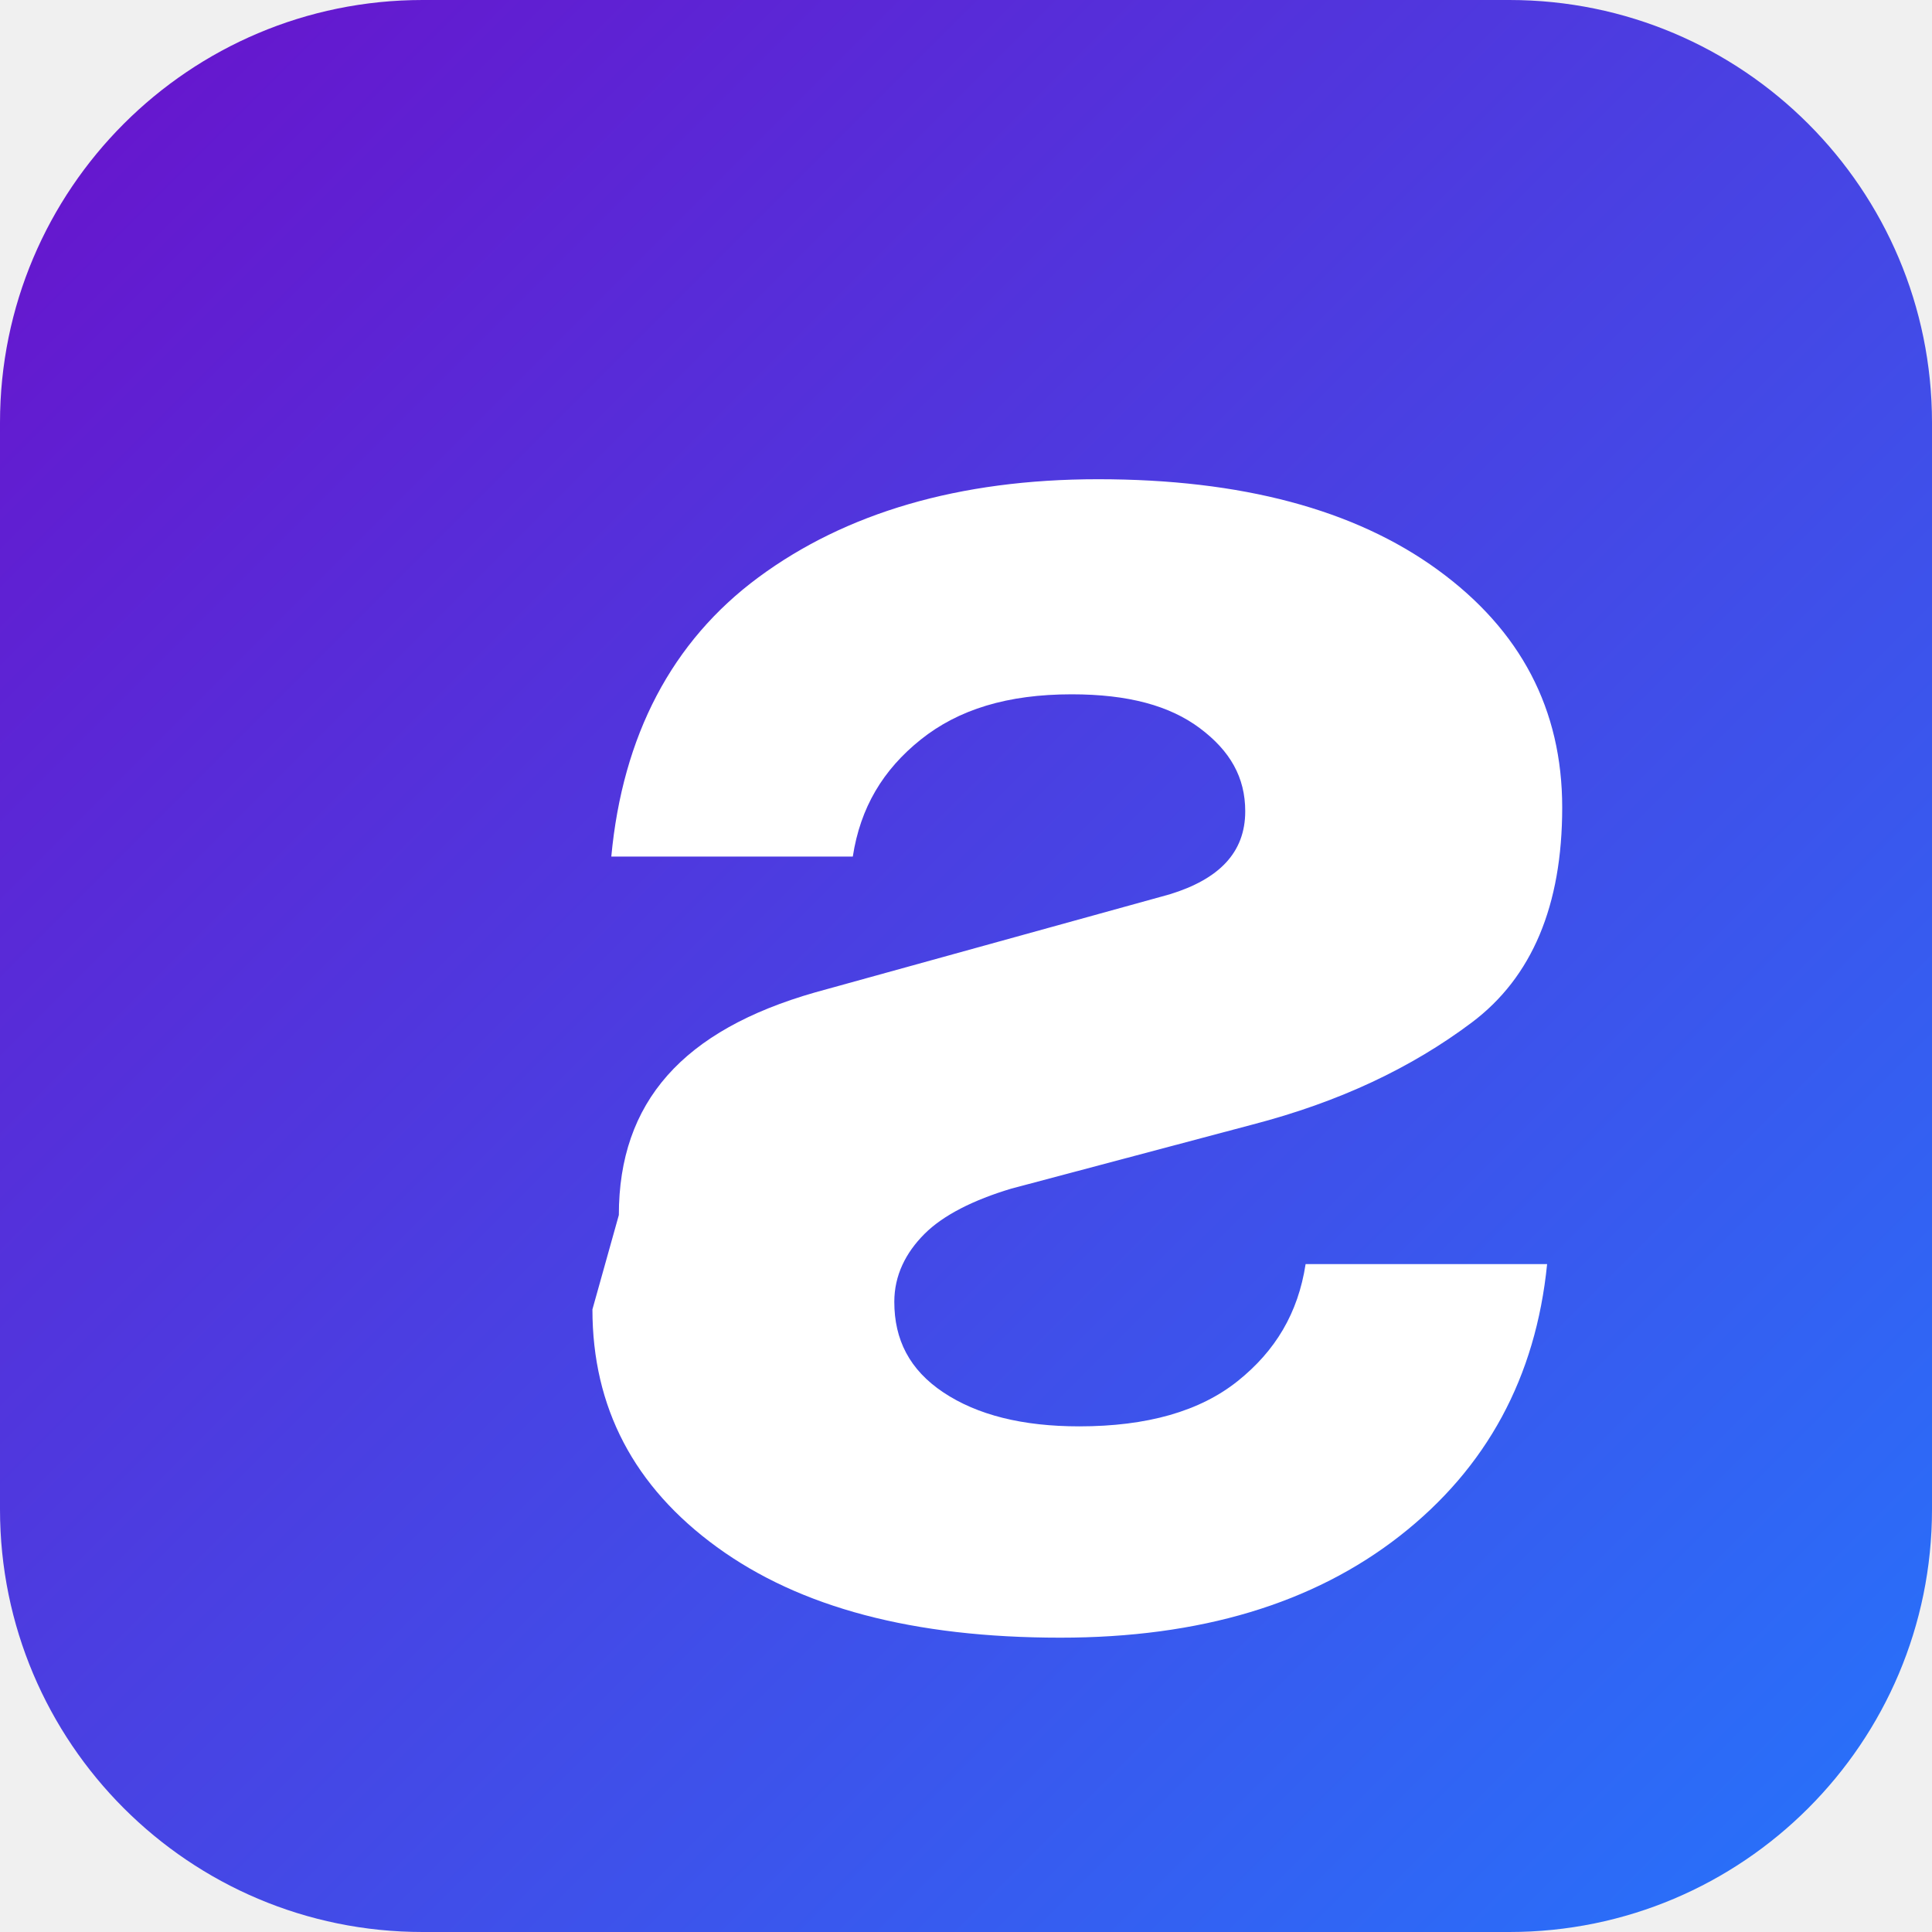
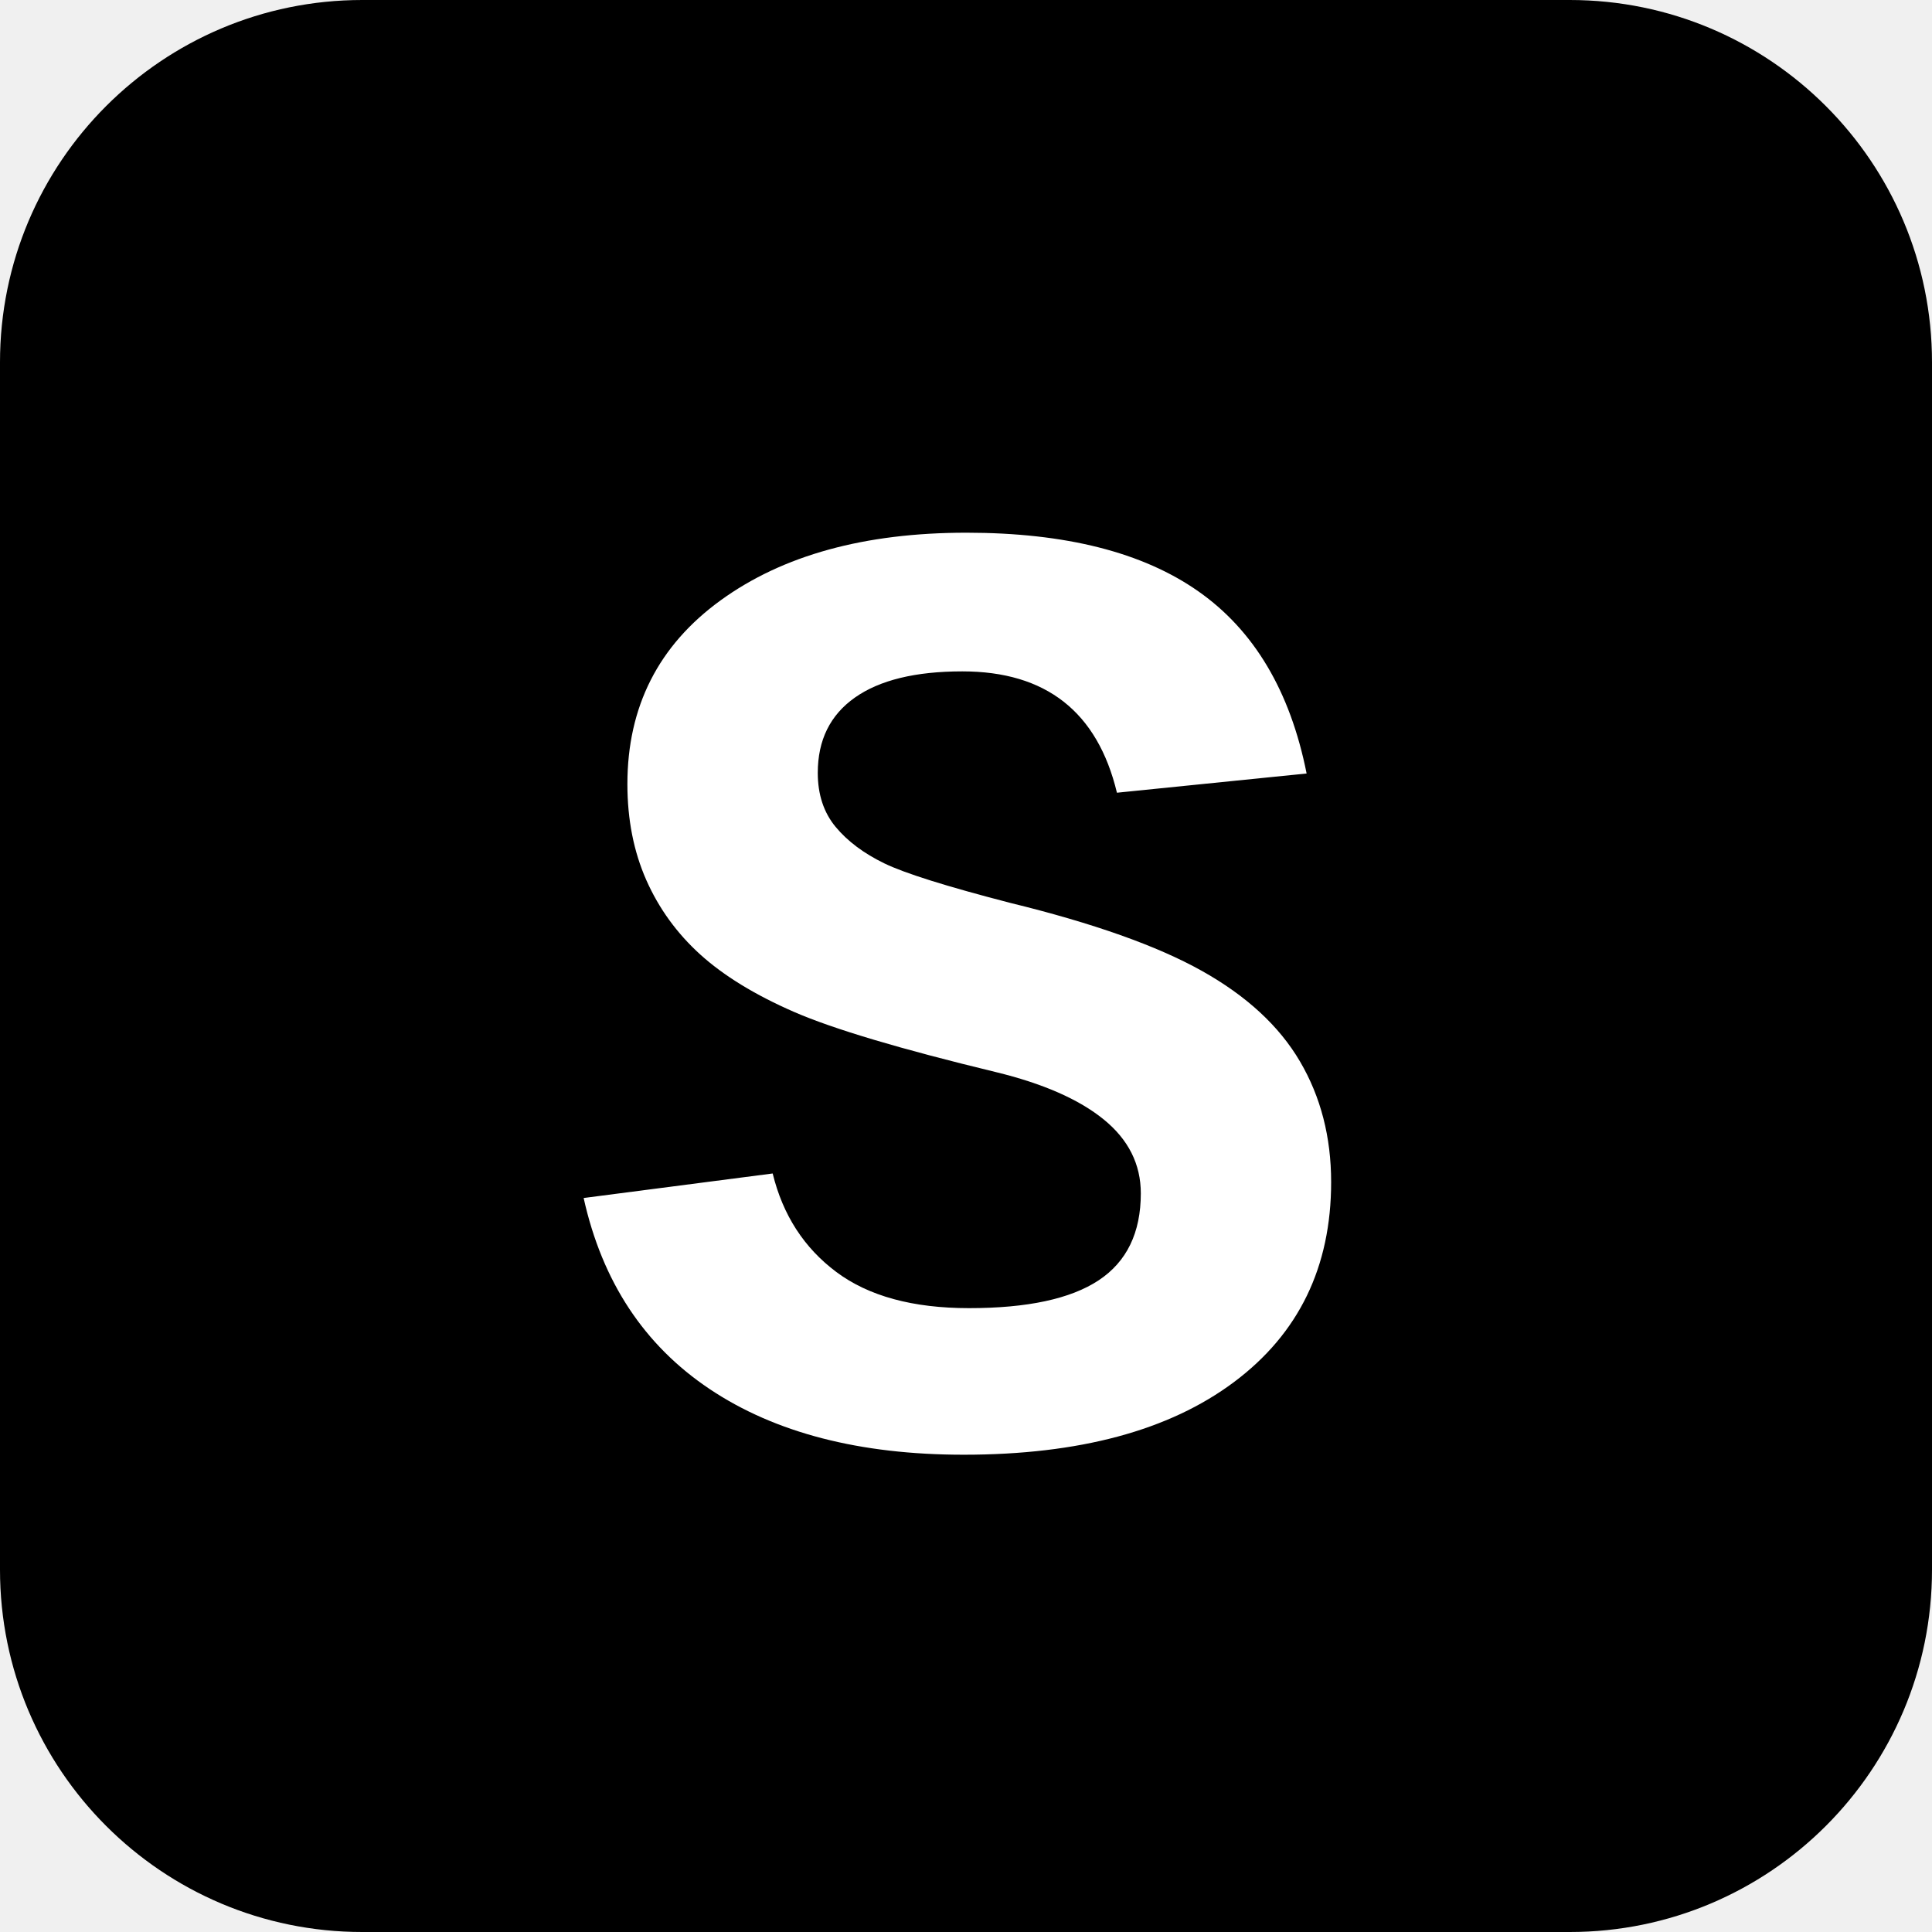
- <svg xmlns="http://www.w3.org/2000/svg" width="512" height="512" viewBox="0 0 512 512">
-   <defs>
-     <linearGradient id="g" x1="0" x2="1" y1="0" y2="1">
-       <stop offset="0%" stop-color="#6a11cb" />
-       <stop offset="100%" stop-color="#2575fc" />
-     </linearGradient>
-   </defs>
-   <rect width="512" height="512" rx="112" fill="url(#g)" />
-   <g fill="#ffffff">
-     <path d="M164 322c0-30 17-49 52-59l94-26c13-4 20-11 20-22 0-9-4-16-12-22s-19-9-34-9c-17 0-30 4-40 12s-16 18-18 31h-64c3-32 16-57 39-74s53-26 90-26c38 0 68 8 90 24s33 37 33 63c0 26-8 45-24 57s-35 21-58 27l-64 17c-10 3-18 7-23 12s-8 11-8 18c0 10 4 18 13 24s21 9 36 9c18 0 32-4 42-12s16-18 18-31h64c-3 30-16 54-39 72s-53 27-90 27c-39 0-69-8-91-24s-33-37-33-63z" />
-   </g>
+ <svg xmlns="http://www.w3.org/2000/svg" viewBox="0 0 512 512">
+   <rect width="512" height="512" rx="96" fill="#000000" />
+   <text x="50%" y="50%" dy=".35em" text-anchor="middle" font-family="'Courier New', Courier, monospace" font-weight="bold" font-size="360" fill="#ffffff">S</text>
</svg>
